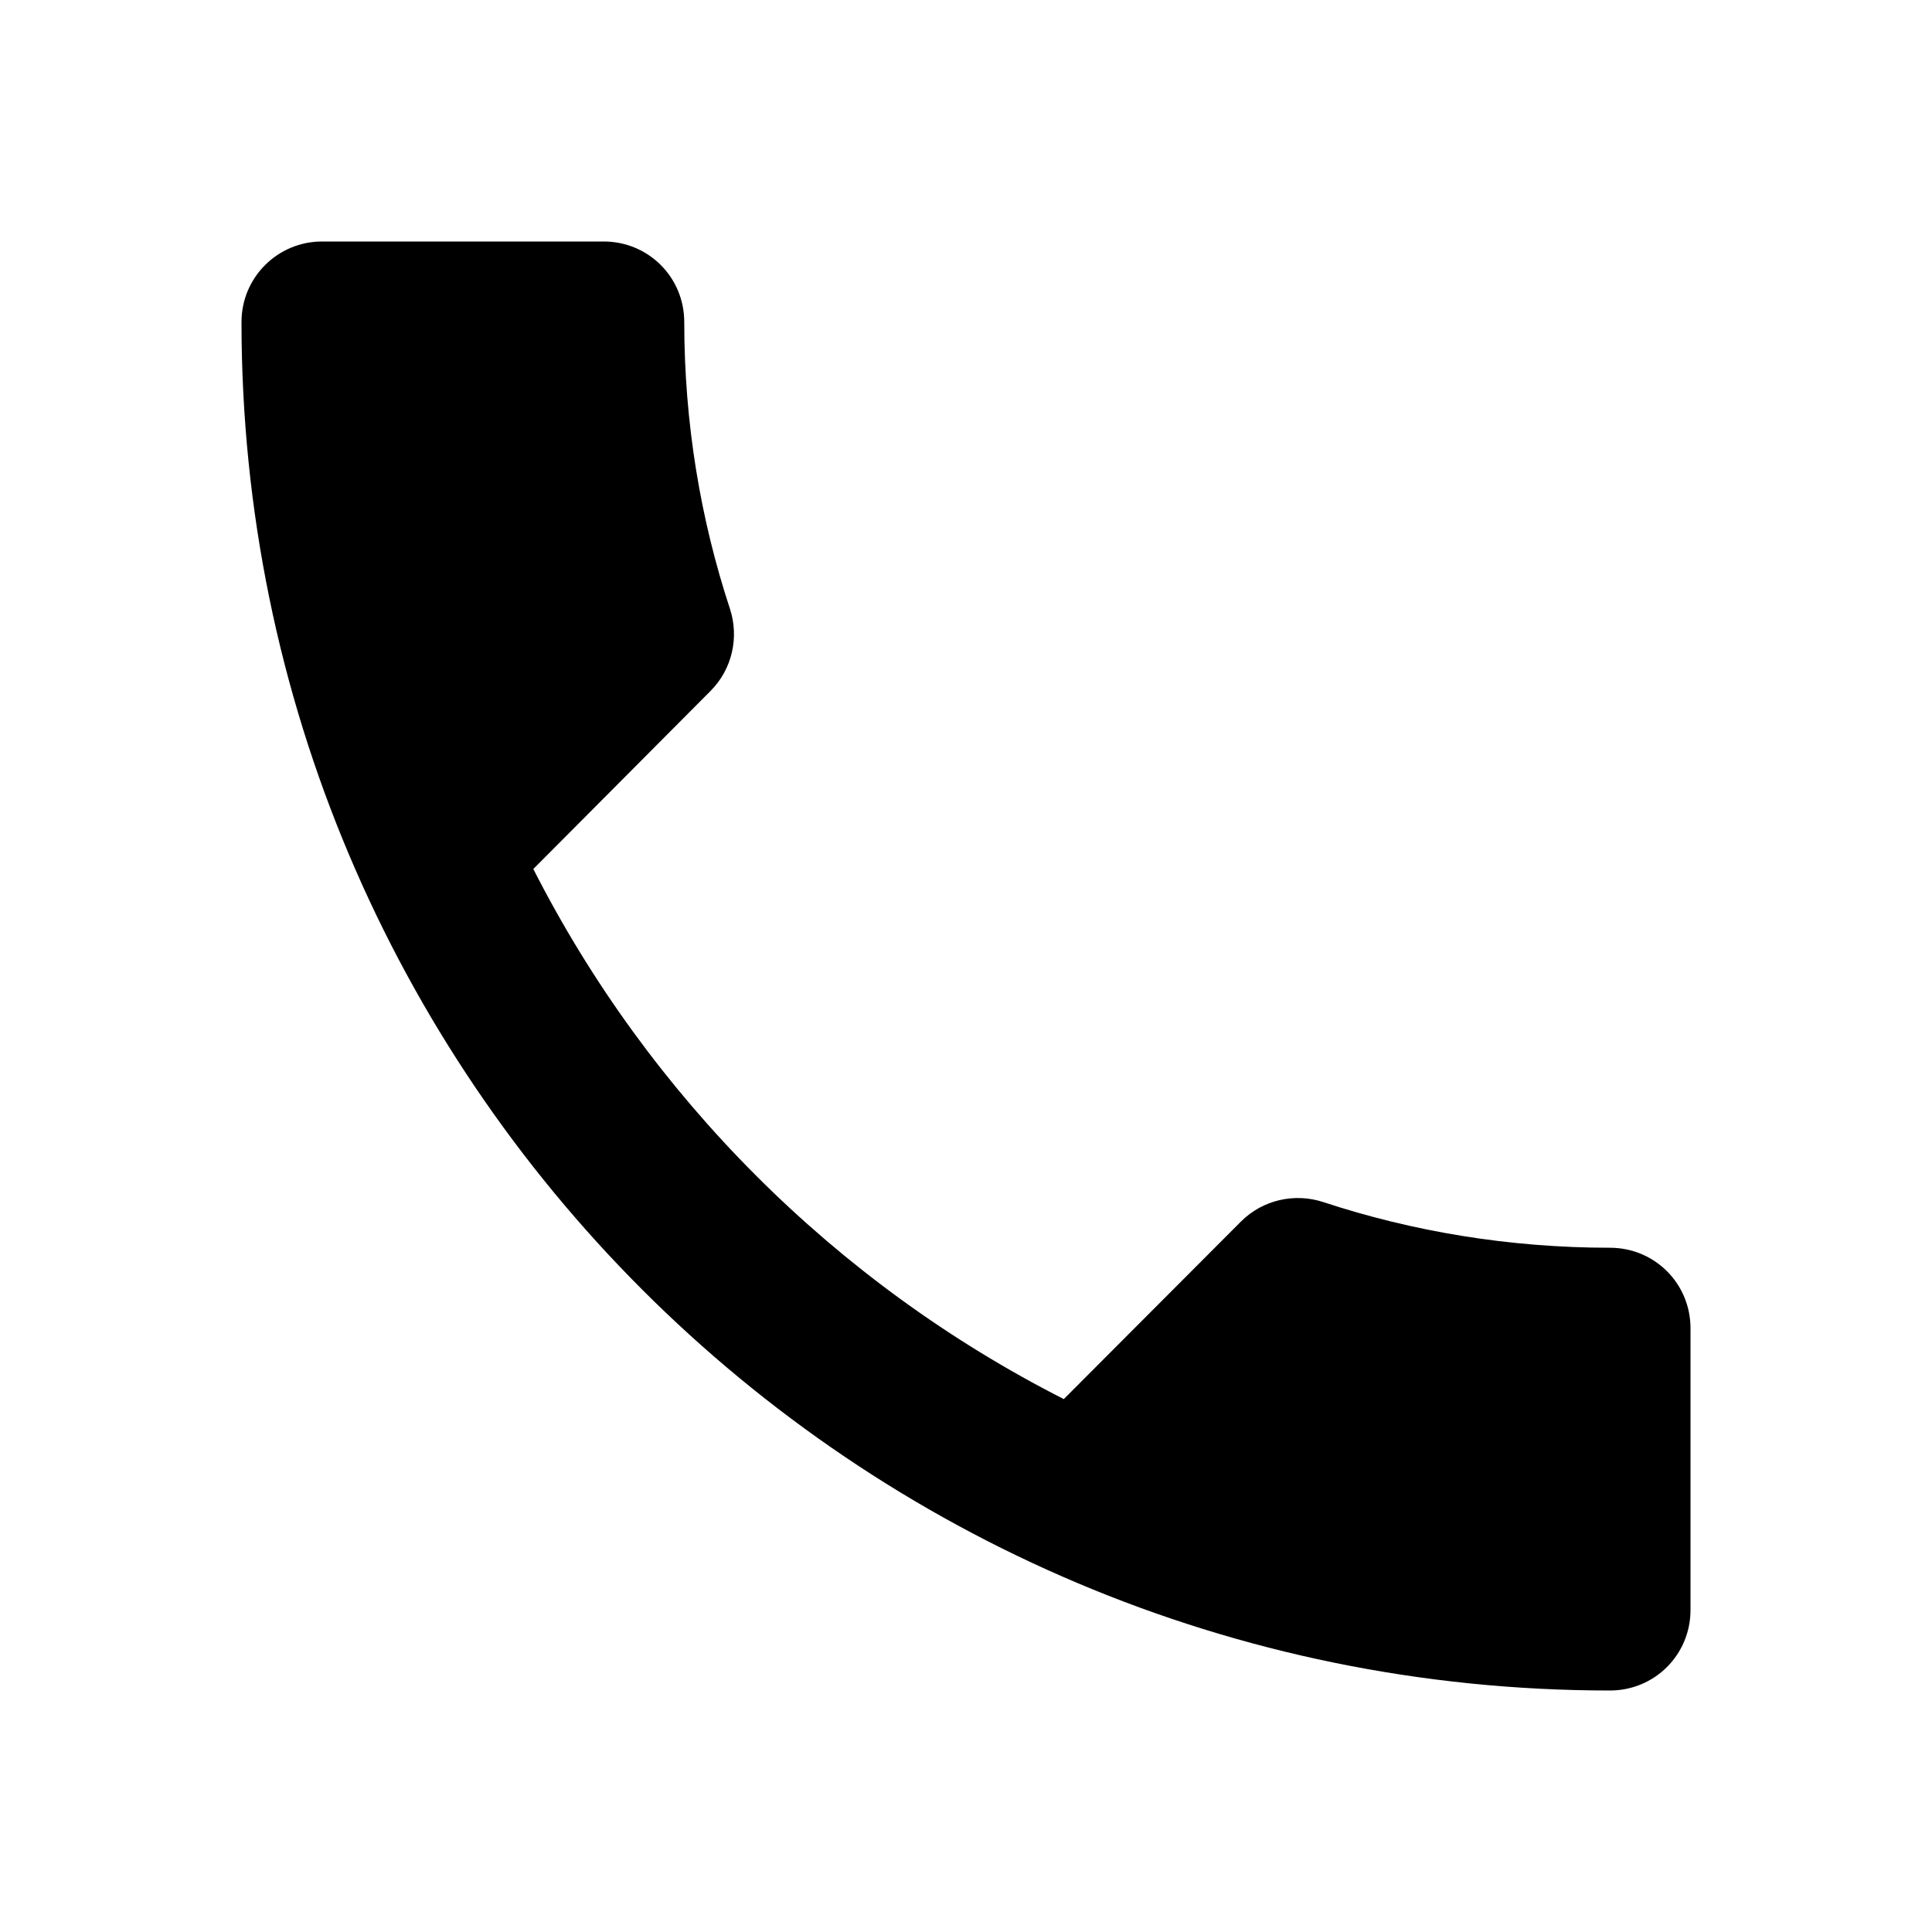
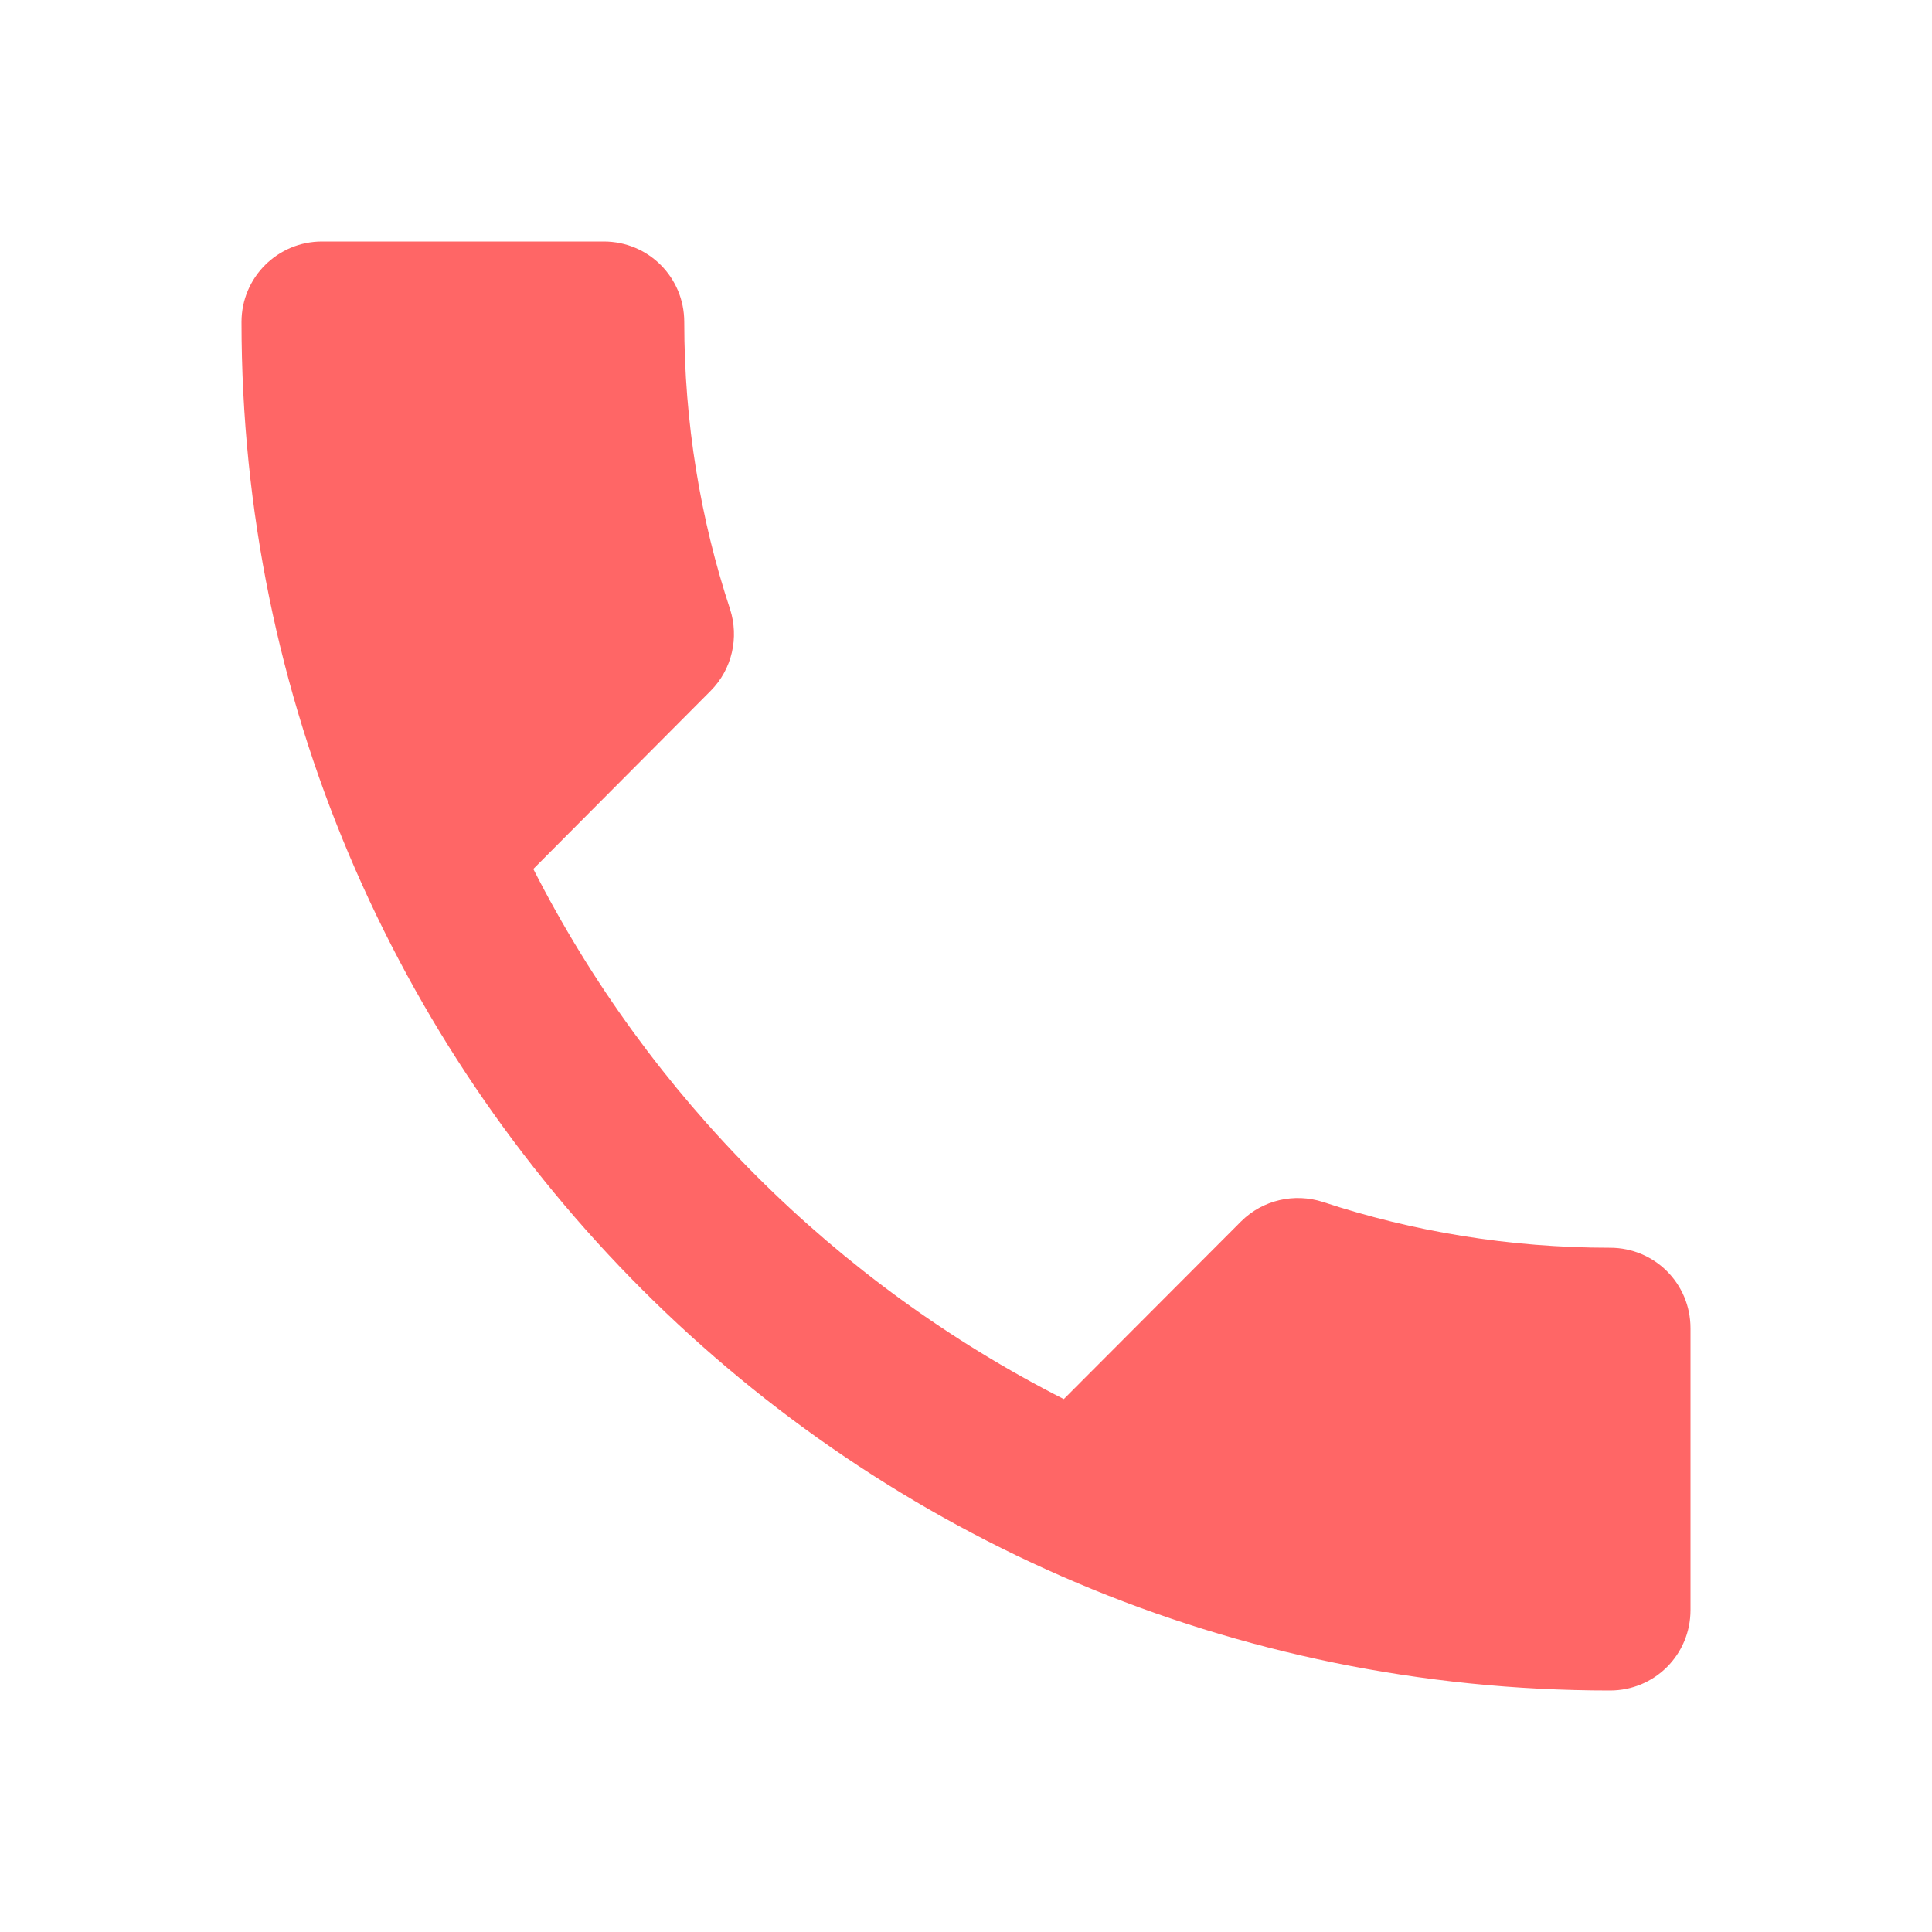
- <svg xmlns="http://www.w3.org/2000/svg" height="48" viewBox="0 0 48 48" width="48">
+ <svg xmlns="http://www.w3.org/2000/svg" height="48" viewBox="0 0 48 48" width="48" fill="#FF6666">
  <path d="M0 0h48v48h-48z" fill="none" />
  <path d="M13.25 21.59c2.88 5.66 7.51 10.29 13.18 13.17l4.4-4.41c.55-.55 1.34-.71 2.03-.49 2.24.74 4.65 1.14 7.14 1.14 1.11 0 2 .89 2 2v7c0 1.11-.89 2-2 2-18.78 0-34-15.22-34-34 0-1.11.9-2 2-2h7c1.11 0 2 .89 2 2 0 2.49.4 4.9 1.14 7.14.22.69.06 1.48-.49 2.03l-4.4 4.42z" />
</svg>
